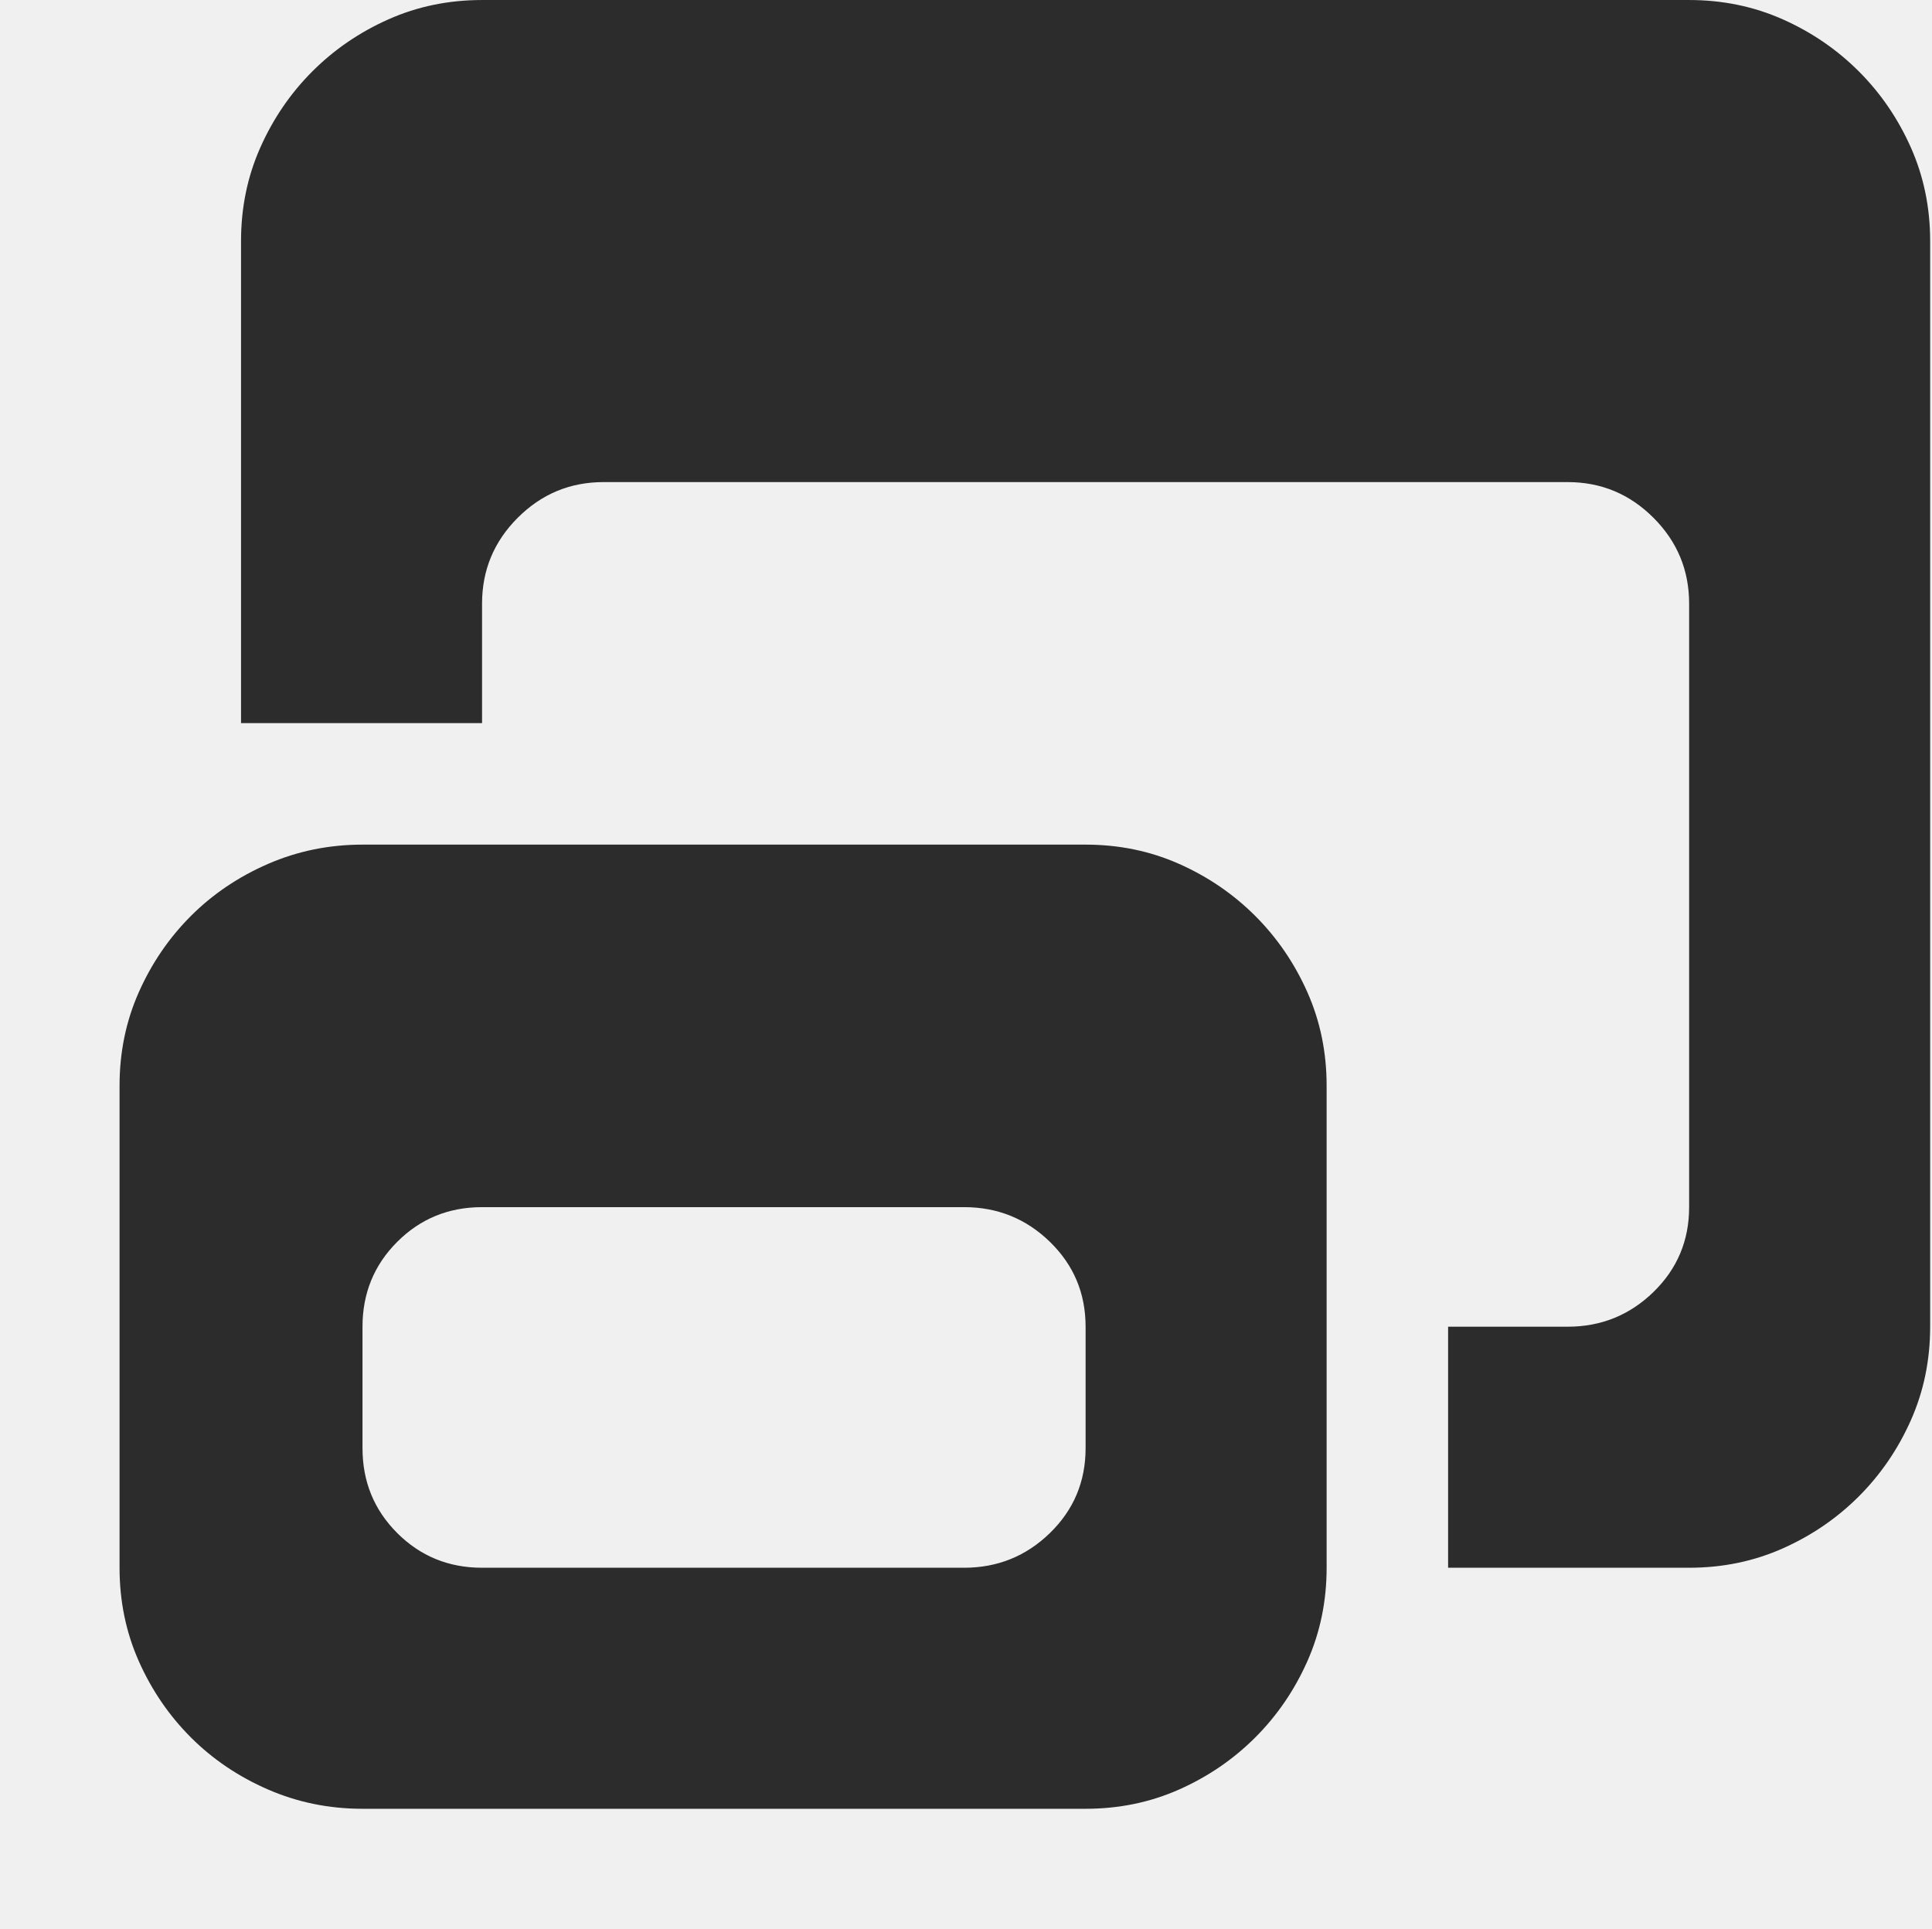
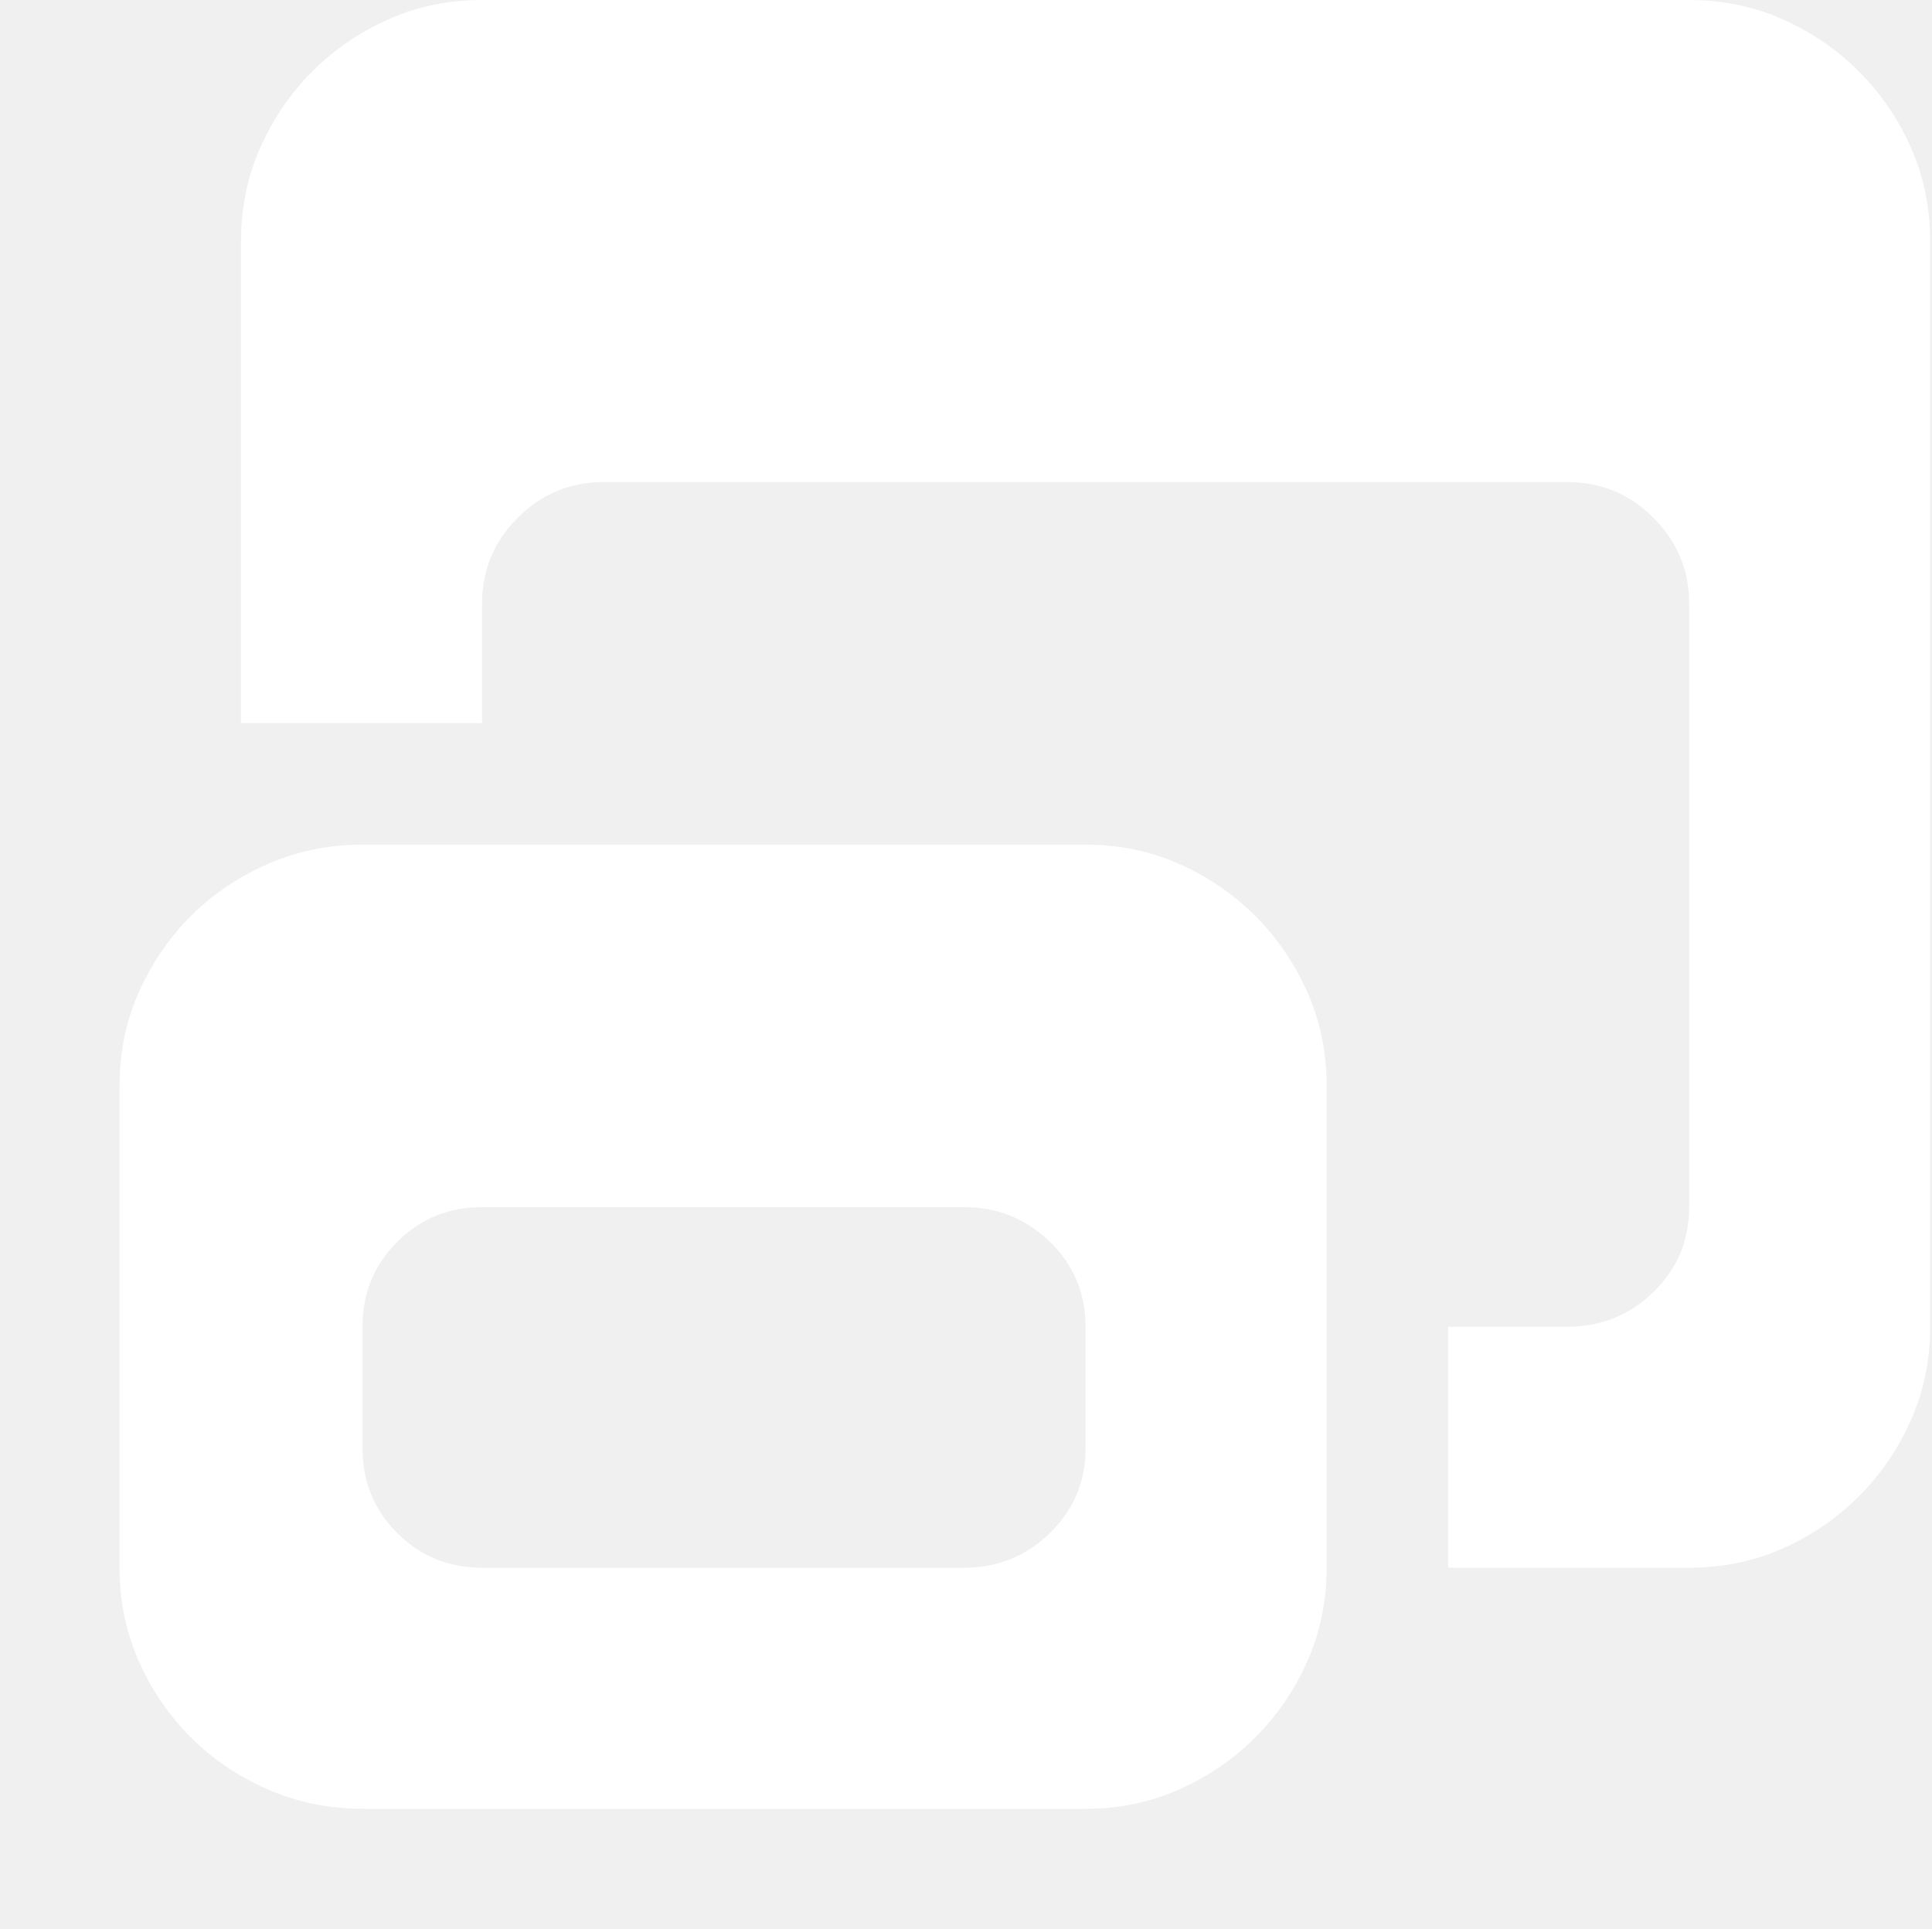
<svg xmlns="http://www.w3.org/2000/svg" t="1725875846888" class="icon" viewBox="0 0 1026 1024" version="1.1" p-id="5482" width="16.031" height="16">
-   <path d="M897.024 0q26.624 0 49.664 10.24t40.448 27.648 27.648 40.448 10.24 49.664l0 576.512q0 26.624-10.24 49.664t-27.648 40.448-40.448 27.648-49.664 10.24l-128 0 0-128 63.488 0q26.624 0 45.568-18.432t18.944-45.056l0-320.512q0-26.624-18.944-45.568t-45.568-18.944l-512 0q-26.624 0-45.568 18.944t-18.944 45.568l0 63.488-128 0 0-256q0-26.624 10.24-49.664t27.648-40.448 40.448-27.648 49.664-10.24l641.024 0zM576.512 448.512q26.624 0 49.664 10.24t40.448 27.648 27.648 40.448 10.24 49.664l0 256q0 26.624-10.24 49.664t-27.648 40.448-40.448 27.648-49.664 10.24l-384 0q-26.624 0-50.176-10.24t-40.96-27.648-27.648-40.448-10.24-49.664l0-256q0-26.624 10.24-49.664t27.648-40.448 40.96-27.648 50.176-10.24l384 0zM576.512 704.512q0-26.624-18.944-45.056t-45.568-18.432l-256 0q-26.624 0-45.056 18.432t-18.432 45.056l0 64.512q0 26.624 18.432 45.056t45.056 18.432l256 0q26.624 0 45.568-18.432t18.944-45.056l0-64.512z" p-id="5483" fill="#2c2c2c" />
+   <path d="M897.024 0q26.624 0 49.664 10.24t40.448 27.648 27.648 40.448 10.24 49.664l0 576.512q0 26.624-10.24 49.664t-27.648 40.448-40.448 27.648-49.664 10.24l-128 0 0-128 63.488 0q26.624 0 45.568-18.432t18.944-45.056l0-320.512q0-26.624-18.944-45.568t-45.568-18.944l-512 0q-26.624 0-45.568 18.944t-18.944 45.568l0 63.488-128 0 0-256q0-26.624 10.24-49.664t27.648-40.448 40.448-27.648 49.664-10.24l641.024 0zM576.512 448.512q26.624 0 49.664 10.24t40.448 27.648 27.648 40.448 10.24 49.664l0 256q0 26.624-10.24 49.664t-27.648 40.448-40.448 27.648-49.664 10.24l-384 0q-26.624 0-50.176-10.24t-40.96-27.648-27.648-40.448-10.24-49.664l0-256q0-26.624 10.24-49.664t27.648-40.448 40.96-27.648 50.176-10.24l384 0zM576.512 704.512q0-26.624-18.944-45.056t-45.568-18.432l-256 0q-26.624 0-45.056 18.432t-18.432 45.056l0 64.512q0 26.624 18.432 45.056t45.056 18.432l256 0q26.624 0 45.568-18.432t18.944-45.056l0-64.512z" p-id="5483" fill="#ffffff" />
</svg>
